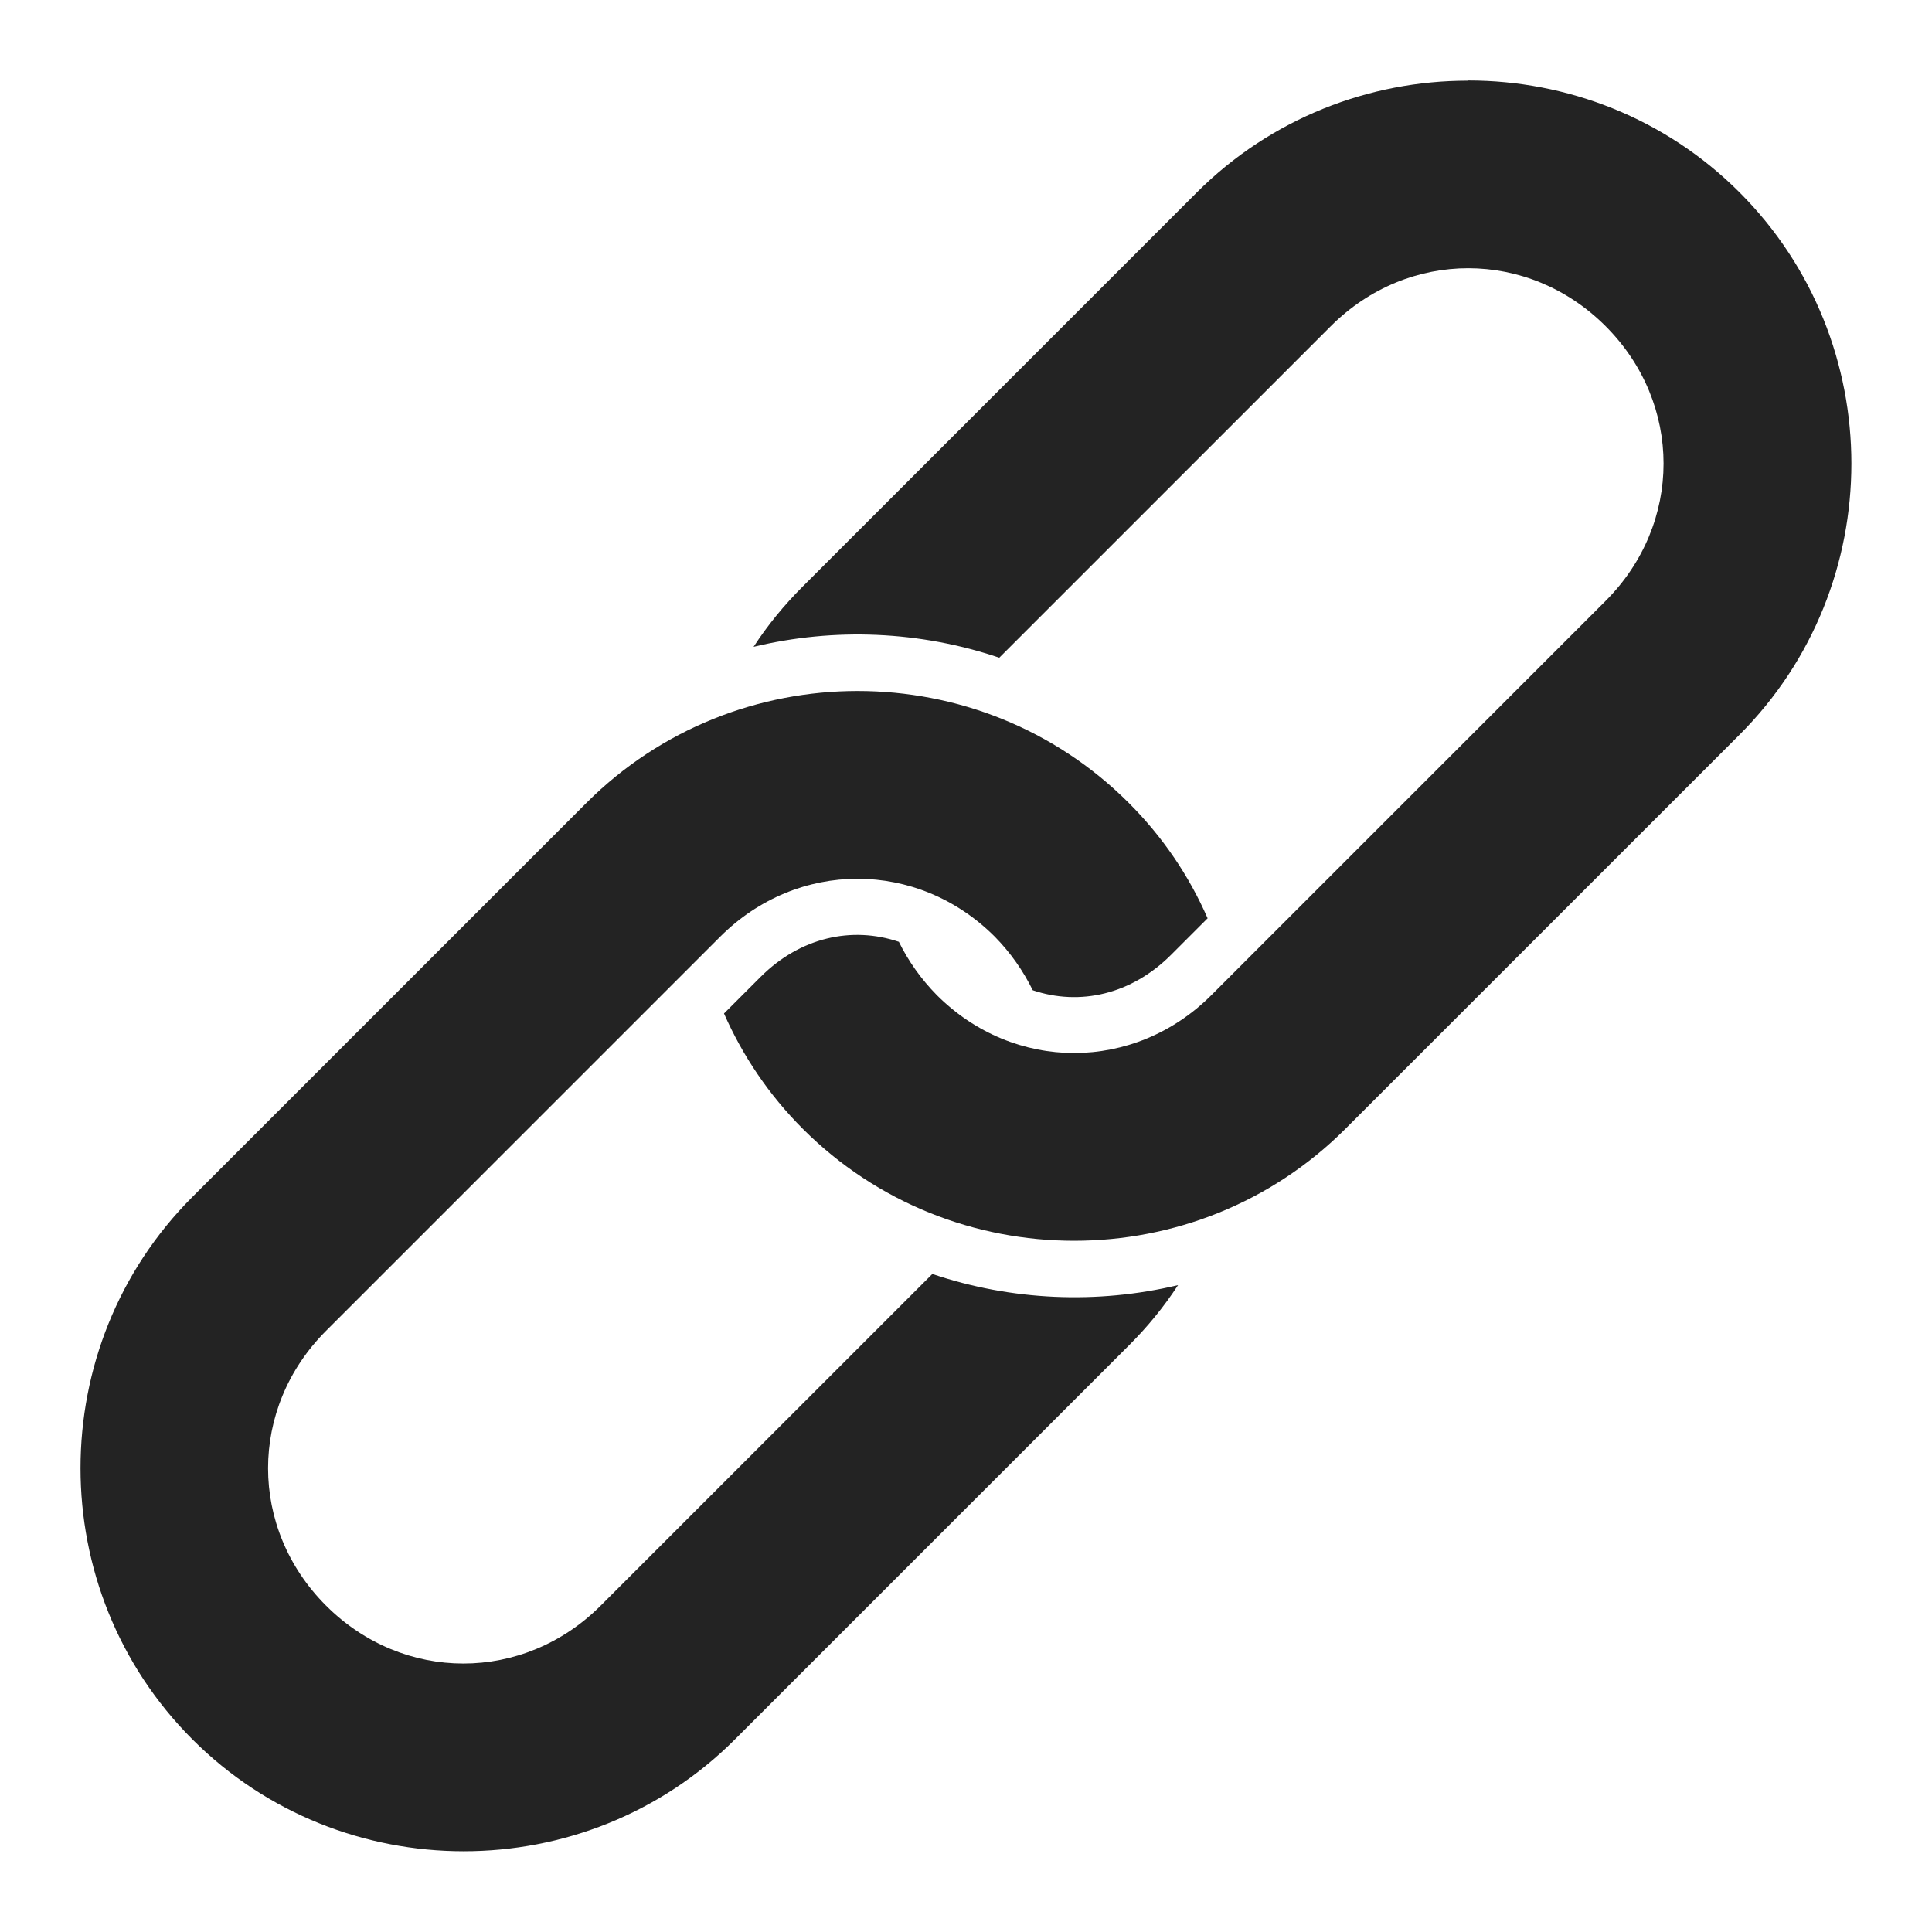
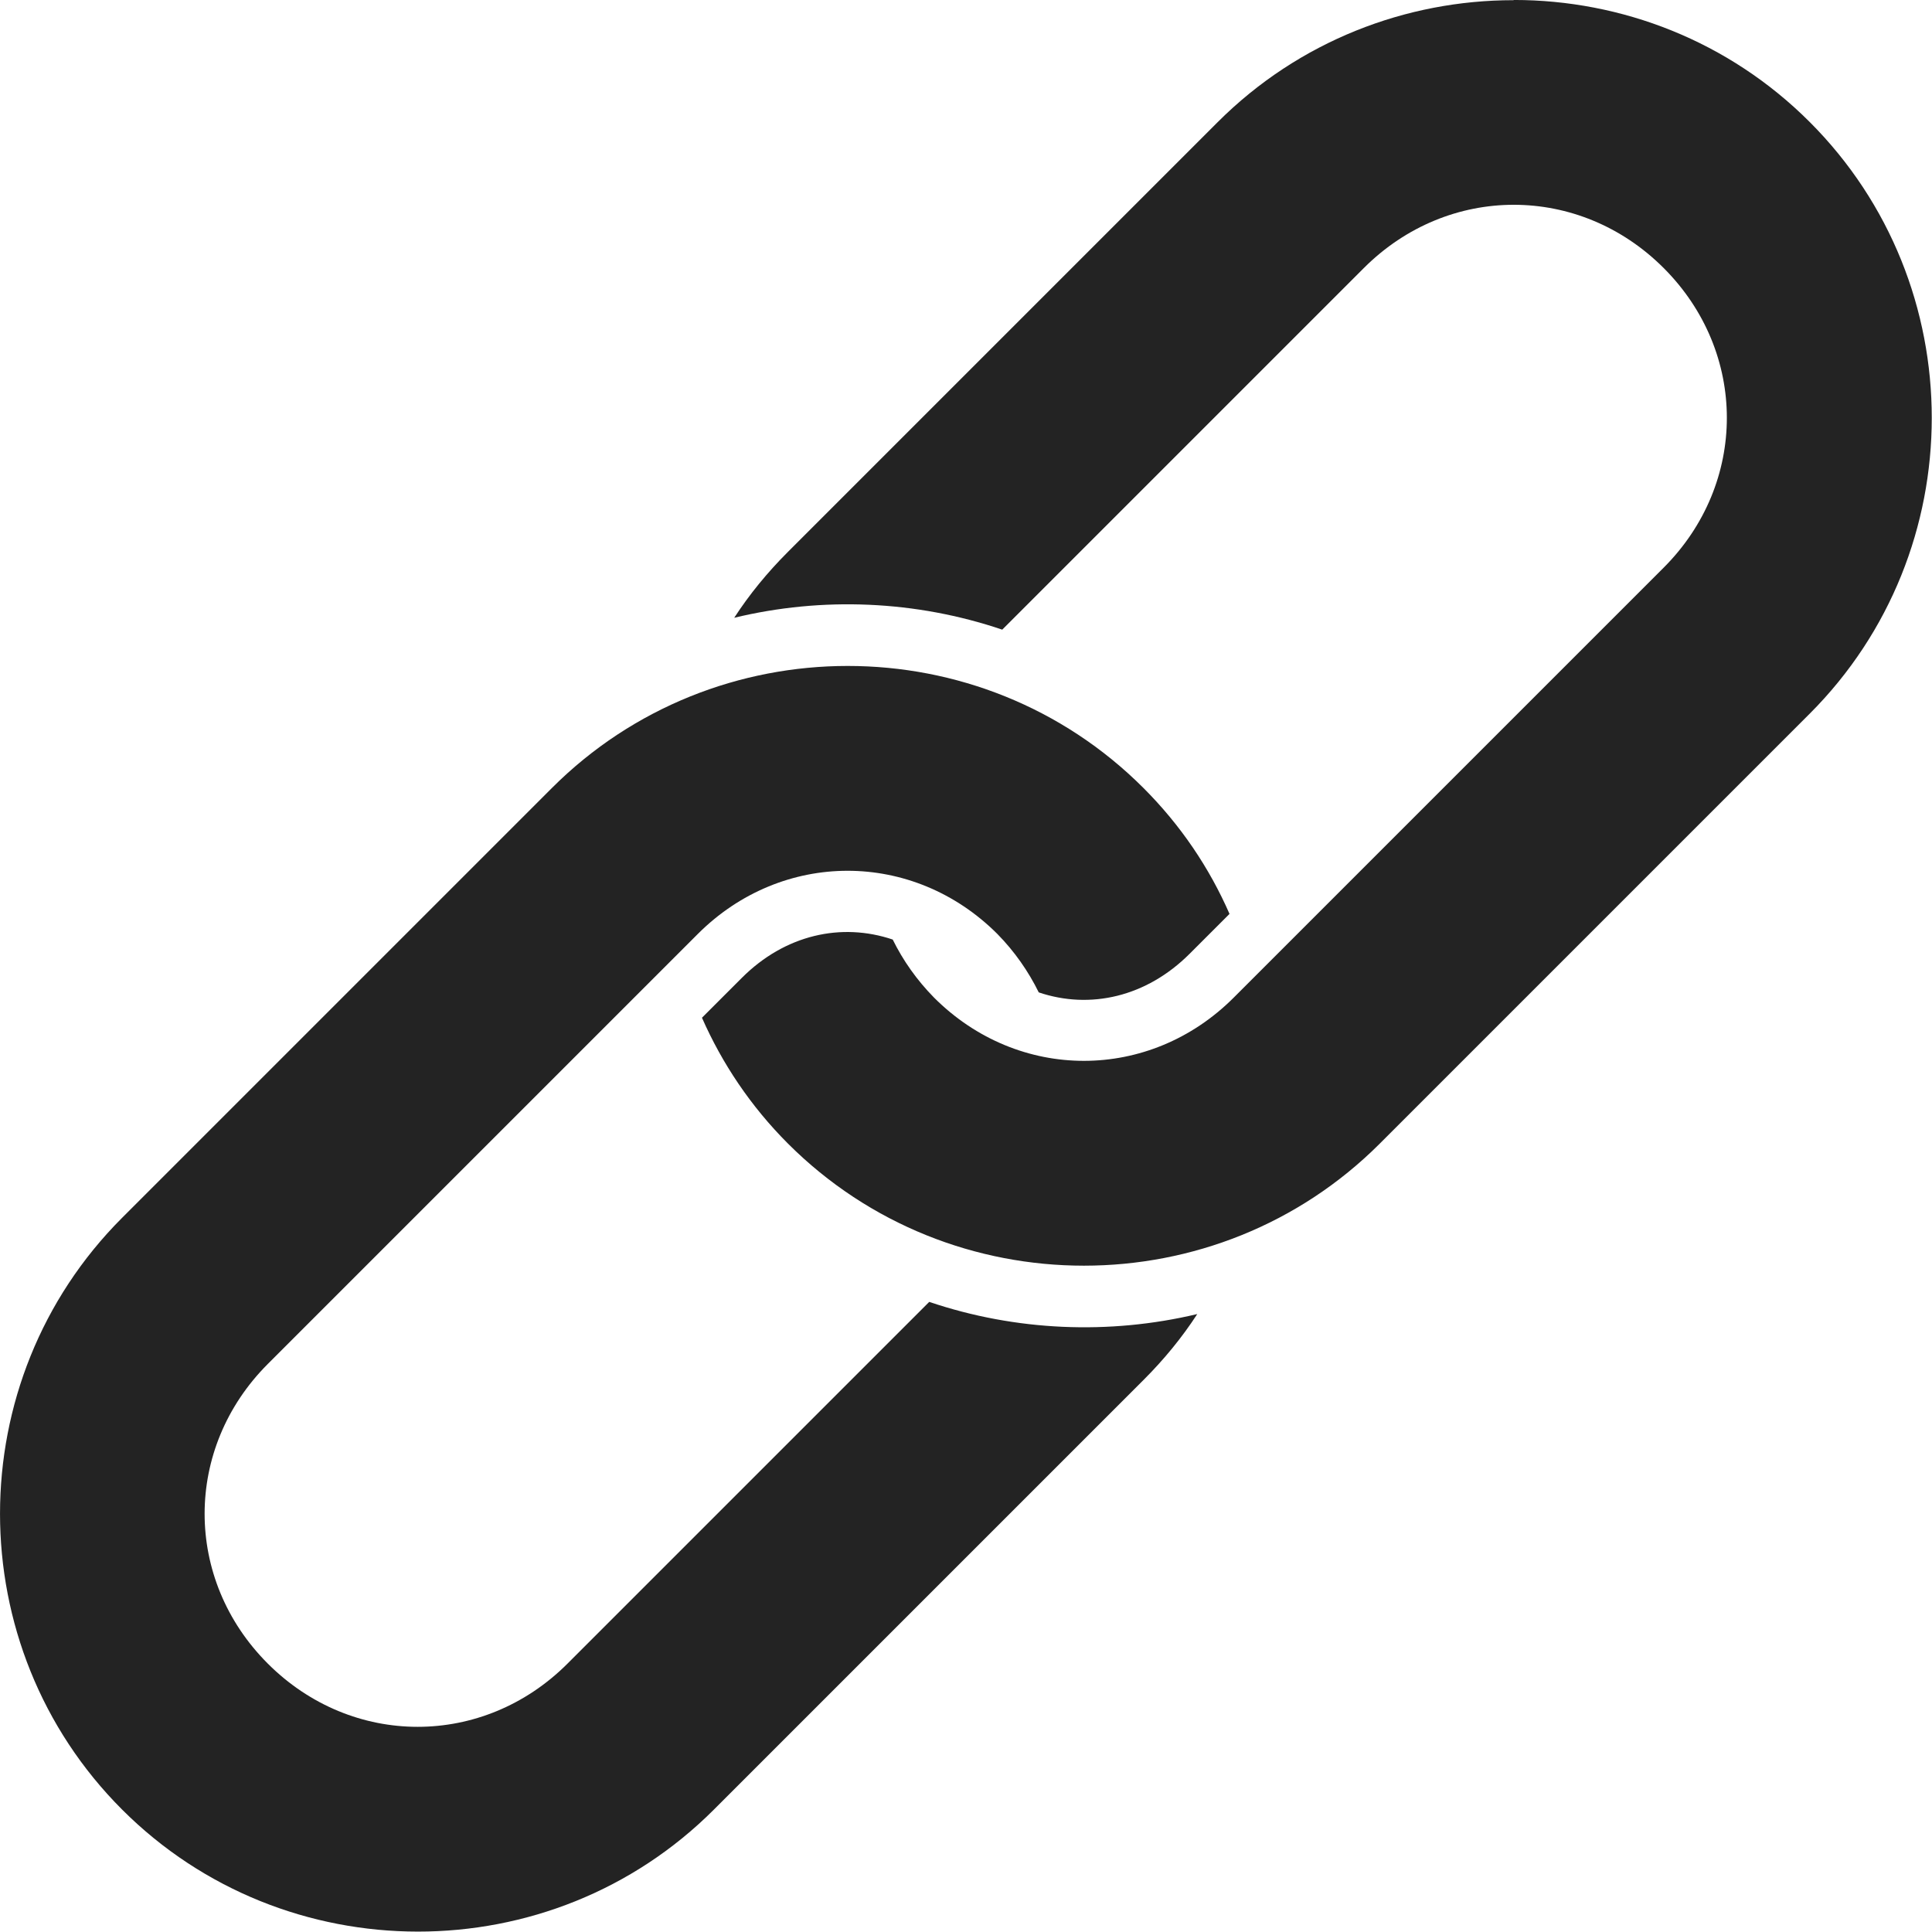
- <svg xmlns="http://www.w3.org/2000/svg" width="24" height="24" viewBox="0 0 6.35 6.35" version="1.1" id="svg1" xml:space="preserve">
+ <svg xmlns="http://www.w3.org/2000/svg" width="10" height="10" viewBox="0 0 2.646 2.646" version="1.1" id="svg1" xml:space="preserve">
  <defs id="defs1" />
-   <g id="layer1" transform="matrix(0.916673,0,0,0.916673,-155.9289,41.24254)" style="stroke-width:1.091">
-     <path id="path230" style="color:#000000;fill:#232323;fill-opacity:1;stroke-width:0.289;stroke-linecap:round;stroke-linejoin:round;-inkscape-stroke:none" d="m 175.368,-44.703 c 0.353,5e-5 0.705,0.134 0.972,0.401 0.535,0.535 0.535,1.41 0,1.945 l -1.413,1.413 c -0.535,0.535 -1.41,0.535 -1.945,3.2e-4 -0.123,-0.123 -0.217,-0.264 -0.283,-0.414 l 0.131,-0.131 c 0.142,-0.142 0.327,-0.183 0.496,-0.126 0.034,0.069 0.079,0.133 0.136,0.191 0.277,0.277 0.708,0.277 0.985,-3.2e-4 l 1.413,-1.413 c 0.277,-0.277 0.277,-0.708 0,-0.985 -0.277,-0.277 -0.708,-0.277 -0.985,-3.2e-4 l -1.189,1.189 c -0.284,-0.096 -0.591,-0.109 -0.881,-0.039 0.05,-0.077 0.109,-0.149 0.176,-0.216 l 1.413,-1.413 c 0.267,-0.267 0.62,-0.401 0.972,-0.401 z m -2.19,2.189 c 0.353,-5e-5 0.705,0.134 0.972,0.401 0.123,0.123 0.217,0.263 0.283,0.414 l -0.131,0.131 c -0.142,0.142 -0.327,0.184 -0.496,0.127 -0.034,-0.069 -0.079,-0.134 -0.136,-0.192 -0.277,-0.277 -0.708,-0.277 -0.985,3.1e-4 l -1.413,1.413 c -0.277,0.277 -0.277,0.708 0,0.985 0.277,0.277 0.708,0.277 0.985,0 l 1.189,-1.189 c 0.284,0.096 0.591,0.109 0.881,0.04 -0.05,0.077 -0.109,0.149 -0.176,0.216 l -1.413,1.413 c -0.535,0.535 -1.411,0.534 -1.945,-3.2e-4 -0.535,-0.535 -0.535,-1.41 0,-1.945 l 1.413,-1.413 c 0.267,-0.267 0.62,-0.401 0.972,-0.401 z" />
+   <g id="layer1" transform="matrix(0.4166695,0,0,0.4166695,-70.99702,18.62634)" style="stroke-width:2.4">
+     <path id="path230" style="color:#000000;fill:#232323;fill-opacity:1;stroke-width:0.635;stroke-linecap:round;stroke-linejoin:round;-inkscape-stroke:none" d="m 175.368,-44.703 c 0.353,5e-5 0.705,0.134 0.972,0.401 0.535,0.535 0.535,1.41 0,1.945 l -1.413,1.413 c -0.535,0.535 -1.41,0.535 -1.945,3.2e-4 -0.123,-0.123 -0.217,-0.264 -0.283,-0.414 l 0.131,-0.131 c 0.142,-0.142 0.327,-0.183 0.496,-0.126 0.034,0.069 0.079,0.133 0.136,0.191 0.277,0.277 0.708,0.277 0.985,-3.2e-4 l 1.413,-1.413 c 0.277,-0.277 0.277,-0.708 0,-0.985 -0.277,-0.277 -0.708,-0.277 -0.985,-3.2e-4 l -1.189,1.189 c -0.284,-0.096 -0.591,-0.109 -0.881,-0.039 0.05,-0.077 0.109,-0.149 0.176,-0.216 l 1.413,-1.413 c 0.267,-0.267 0.62,-0.401 0.972,-0.401 z m -2.19,2.189 c 0.353,-5e-5 0.705,0.134 0.972,0.401 0.123,0.123 0.217,0.263 0.283,0.414 l -0.131,0.131 c -0.142,0.142 -0.327,0.184 -0.496,0.127 -0.034,-0.069 -0.079,-0.134 -0.136,-0.192 -0.277,-0.277 -0.708,-0.277 -0.985,3.1e-4 l -1.413,1.413 c -0.277,0.277 -0.277,0.708 0,0.985 0.277,0.277 0.708,0.277 0.985,0 l 1.189,-1.189 c 0.284,0.096 0.591,0.109 0.881,0.04 -0.05,0.077 -0.109,0.149 -0.176,0.216 l -1.413,1.413 c -0.535,0.535 -1.411,0.534 -1.945,-3.2e-4 -0.535,-0.535 -0.535,-1.41 0,-1.945 l 1.413,-1.413 c 0.267,-0.267 0.62,-0.401 0.972,-0.401 z" />
  </g>
</svg>
